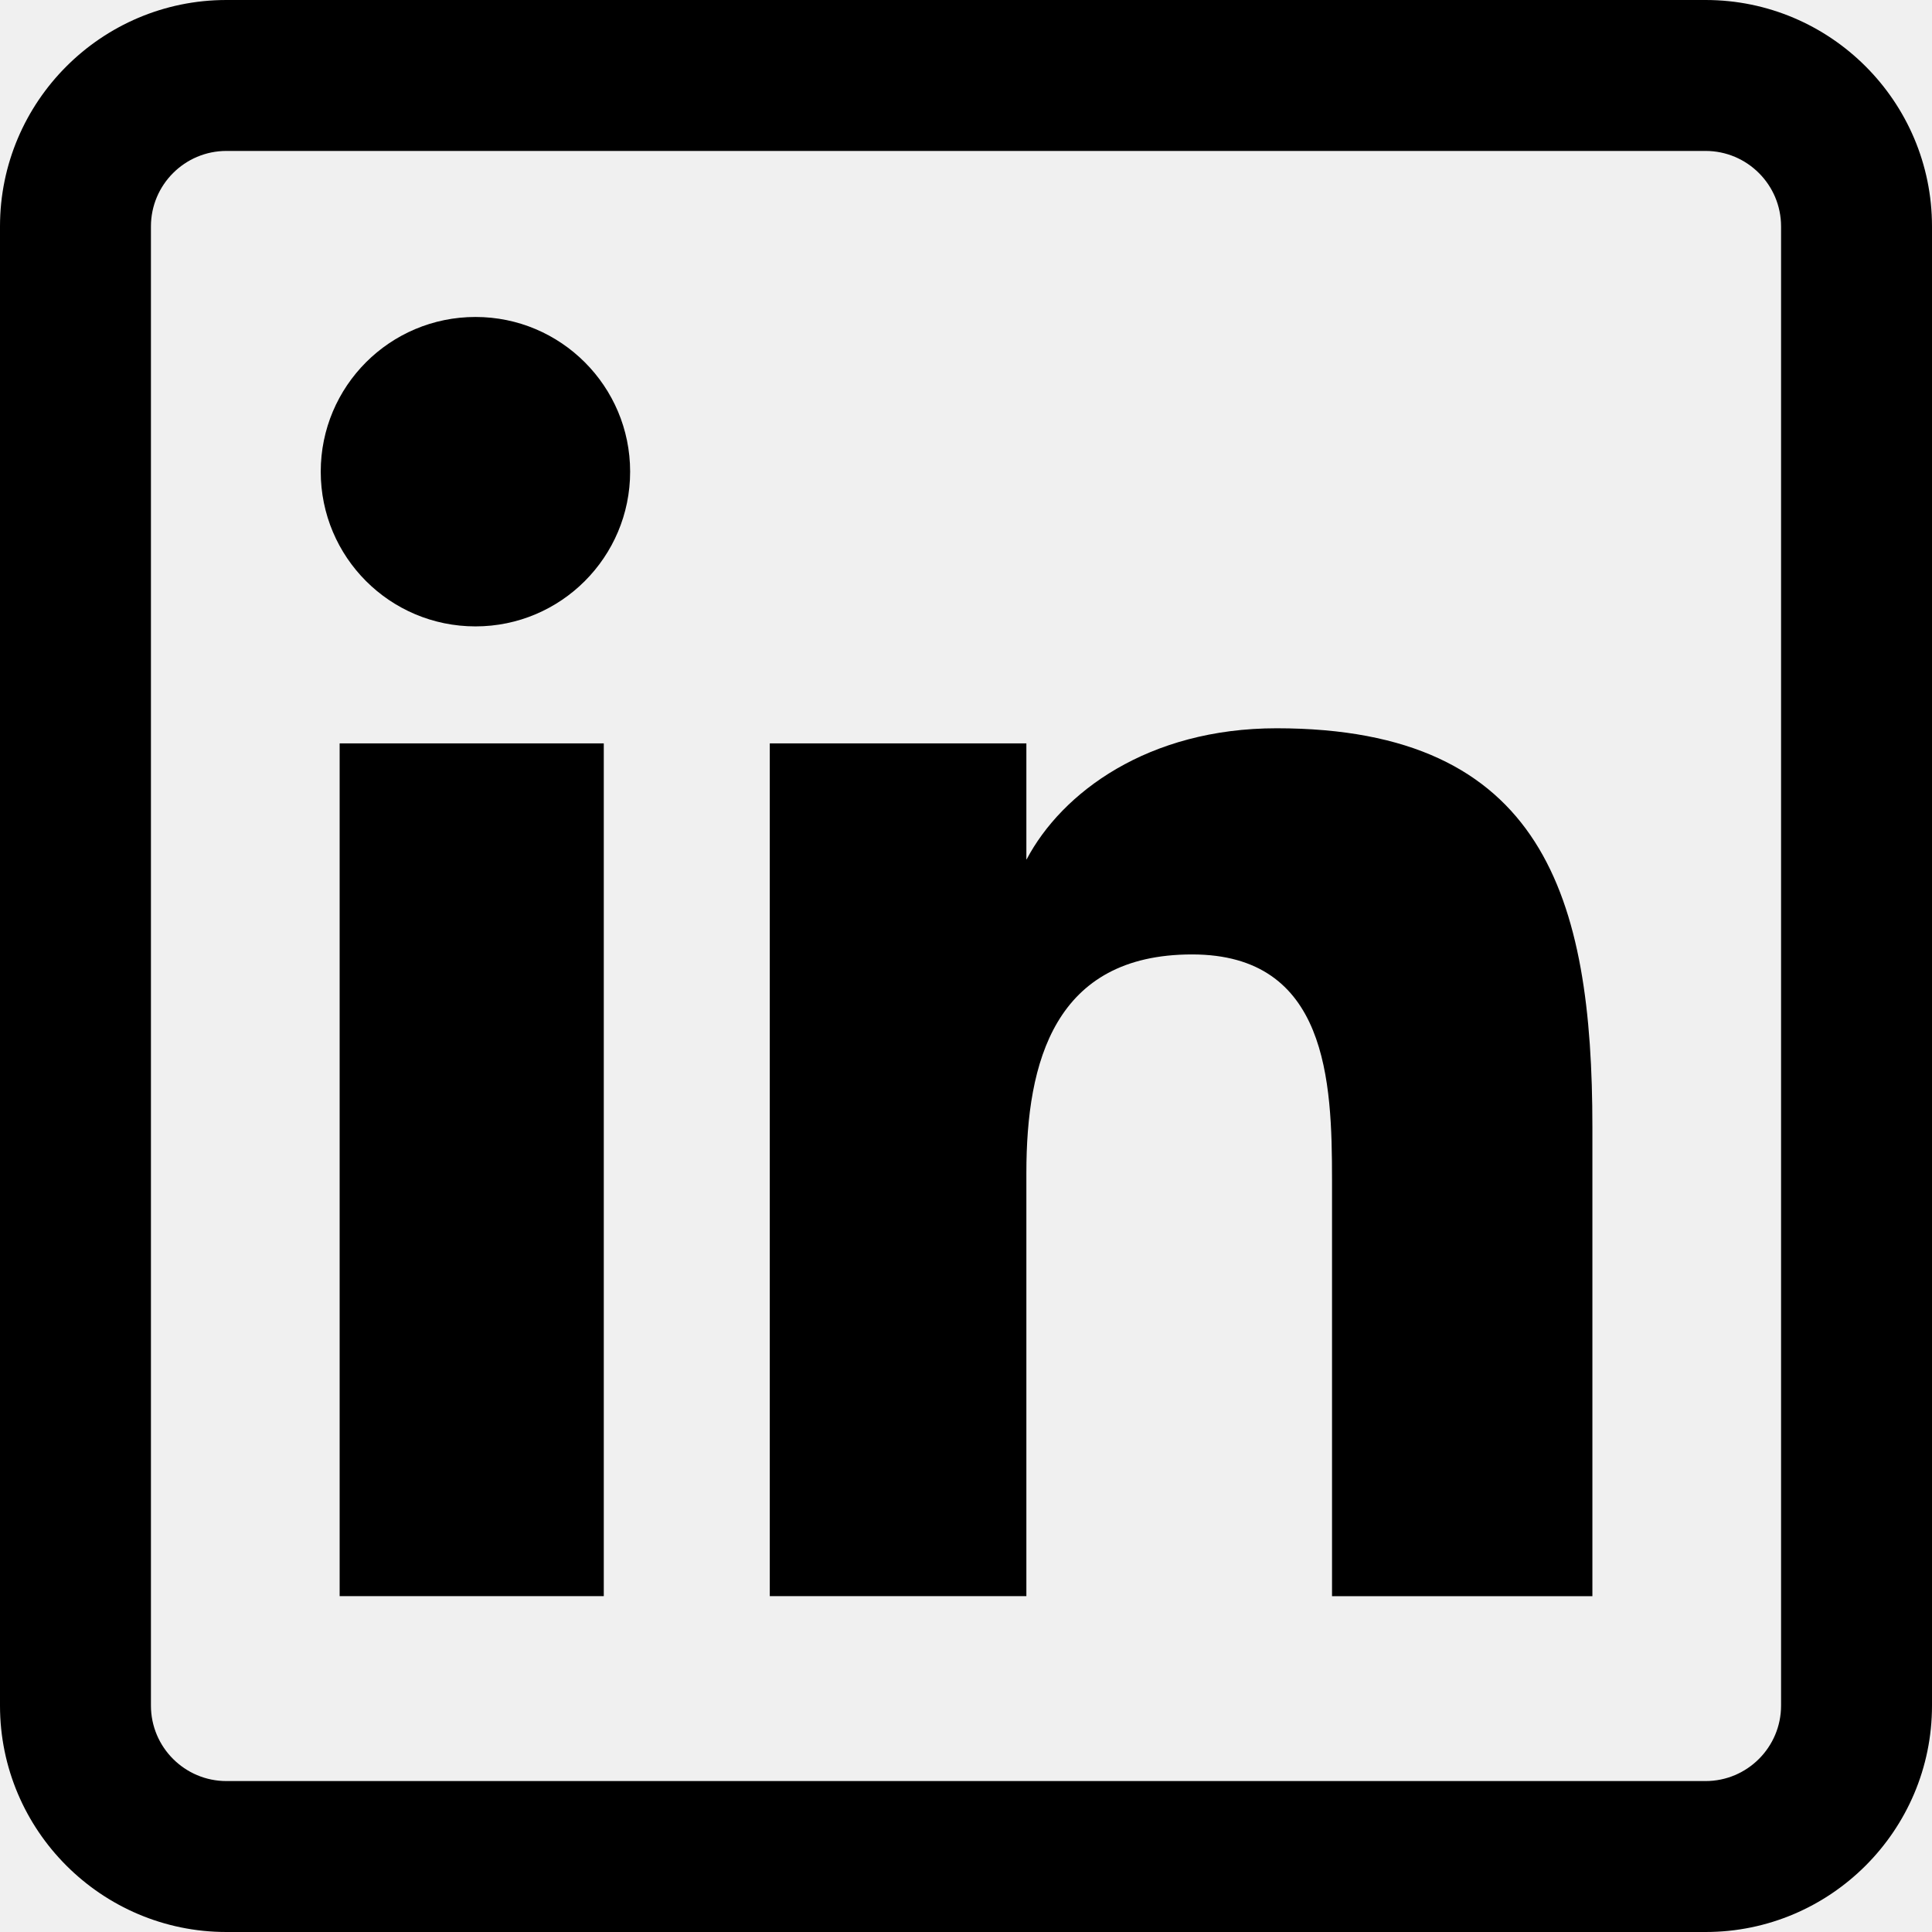
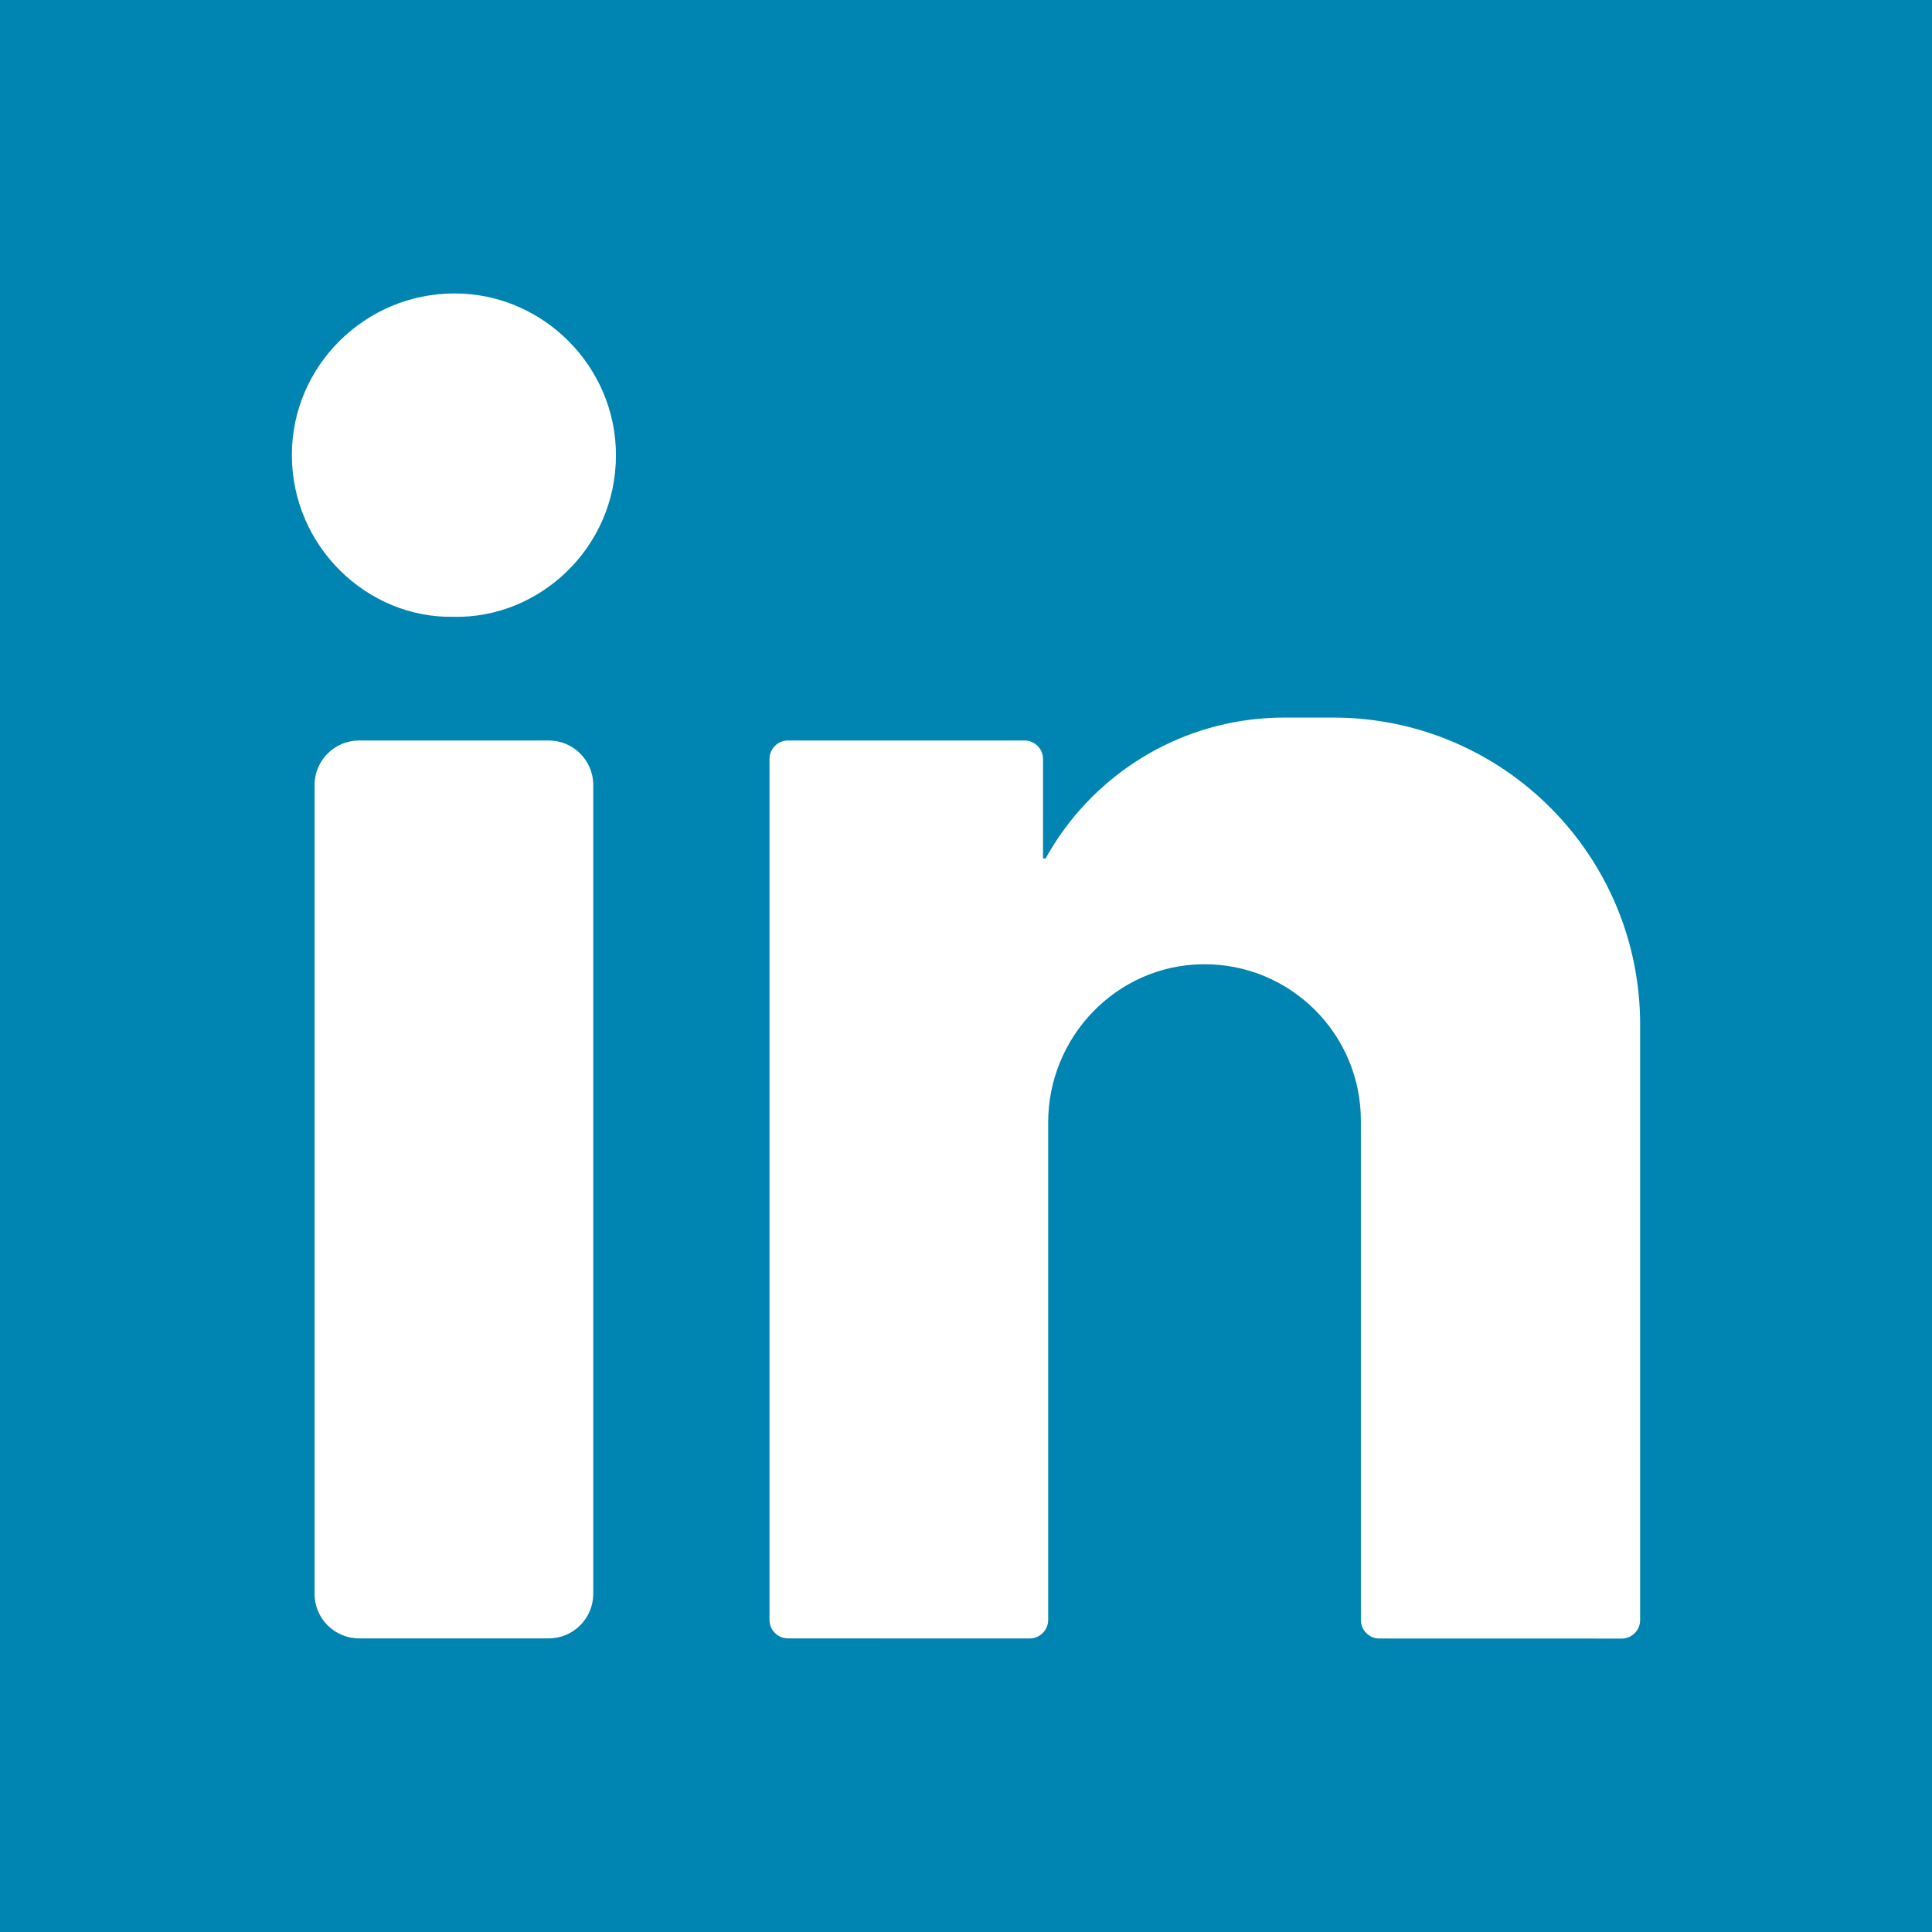
- <svg xmlns="http://www.w3.org/2000/svg" height="512pt" viewBox="0 0 512 512" width="512pt">
-   <path d="m160.008 423h-70v-226h70zm6.984-298.004c0-22.629-18.359-40.996-40.977-40.996-22.703 0-41.016 18.367-41.016 40.996 0 22.637 18.312 41.004 41.016 41.004 22.617 0 40.977-18.367 40.977-41.004zm255.008 173.668c0-60.668-12.816-105.664-83.688-105.664-34.055 0-56.914 17.031-66.246 34.742h-.066v-30.742h-68v226h68v-112.211c0-29.387 7.48-57.855 43.906-57.855 35.93 0 37.094 33.605 37.094 59.723v110.344h69zm90 153.336v-392c0-33.086-26.914-60-60-60h-392c-33.086 0-60 26.914-60 60v392c0 33.086 26.914 60 60 60h392c33.086 0 60-26.914 60-60zm-60-412c11.027 0 20 8.973 20 20v392c0 11.027-8.973 20-20 20h-392c-11.027 0-20-8.973-20-20v-392c0-11.027 8.973-20 20-20zm0 0" />
+ <svg xmlns="http://www.w3.org/2000/svg" version="1.1" id="Capa_1" x="0px" y="0px" viewBox="0 0 455.731 455.731" style="enable-background:new 0 0 455.731 455.731;" xml:space="preserve">
+   <g>
+     <rect x="0" y="0" style="fill:#0084B1;" width="455.731" height="455.731" />
+     <g>
+       <path style="fill:#FFFFFF;" d="M107.255,69.215c20.873,0.017,38.088,17.257,38.043,38.234c-0.05,21.965-18.278,38.52-38.3,38.043    c-20.308,0.411-38.155-16.551-38.151-38.188C68.847,86.319,86.129,69.199,107.255,69.215z" />
+       <path style="fill:#FFFFFF;" d="M129.431,386.471H84.71c-5.804,0-10.509-4.705-10.509-10.509V185.18    c0-5.804,4.705-10.509,10.509-10.509h44.721c5.804,0,10.509,4.705,10.509,10.509v190.783    C139.939,381.766,135.235,386.471,129.431,386.471z" />
+       <path style="fill:#FFFFFF;" d="M386.884,241.682c0-39.996-32.423-72.42-72.42-72.42h-11.47c-21.882,0-41.214,10.918-52.842,27.606    c-1.268,1.819-2.442,3.708-3.52,5.658c-0.373-0.056-0.594-0.085-0.599-0.075v-23.418c0-2.409-1.953-4.363-4.363-4.363h-55.795    c-2.409,0-4.363,1.953-4.363,4.363V382.11c0,2.409,1.952,4.362,4.361,4.363l57.011,0.014c2.41,0.001,4.364-1.953,4.364-4.363    V264.801c0-20.28,16.175-37.119,36.454-37.348c10.352-0.117,19.737,4.031,26.501,10.799c6.675,6.671,10.802,15.895,10.802,26.079    v117.808c0,2.409,1.953,4.362,4.361,4.363l57.152,0.014c2.41,0.001,4.364-1.953,4.364-4.363V241.682z" />
+     </g>
+   </g>
+   <g>
+ </g>
+   <g>
+ </g>
+   <g>
+ </g>
+   <g>
+ </g>
+   <g>
+ </g>
+   <g>
+ </g>
+   <g>
+ </g>
+   <g>
+ </g>
+   <g>
+ </g>
+   <g>
+ </g>
+   <g>
+ </g>
+   <g>
+ </g>
+   <g>
+ </g>
+   <g>
+ </g>
+   <g>
+ </g>
</svg>
